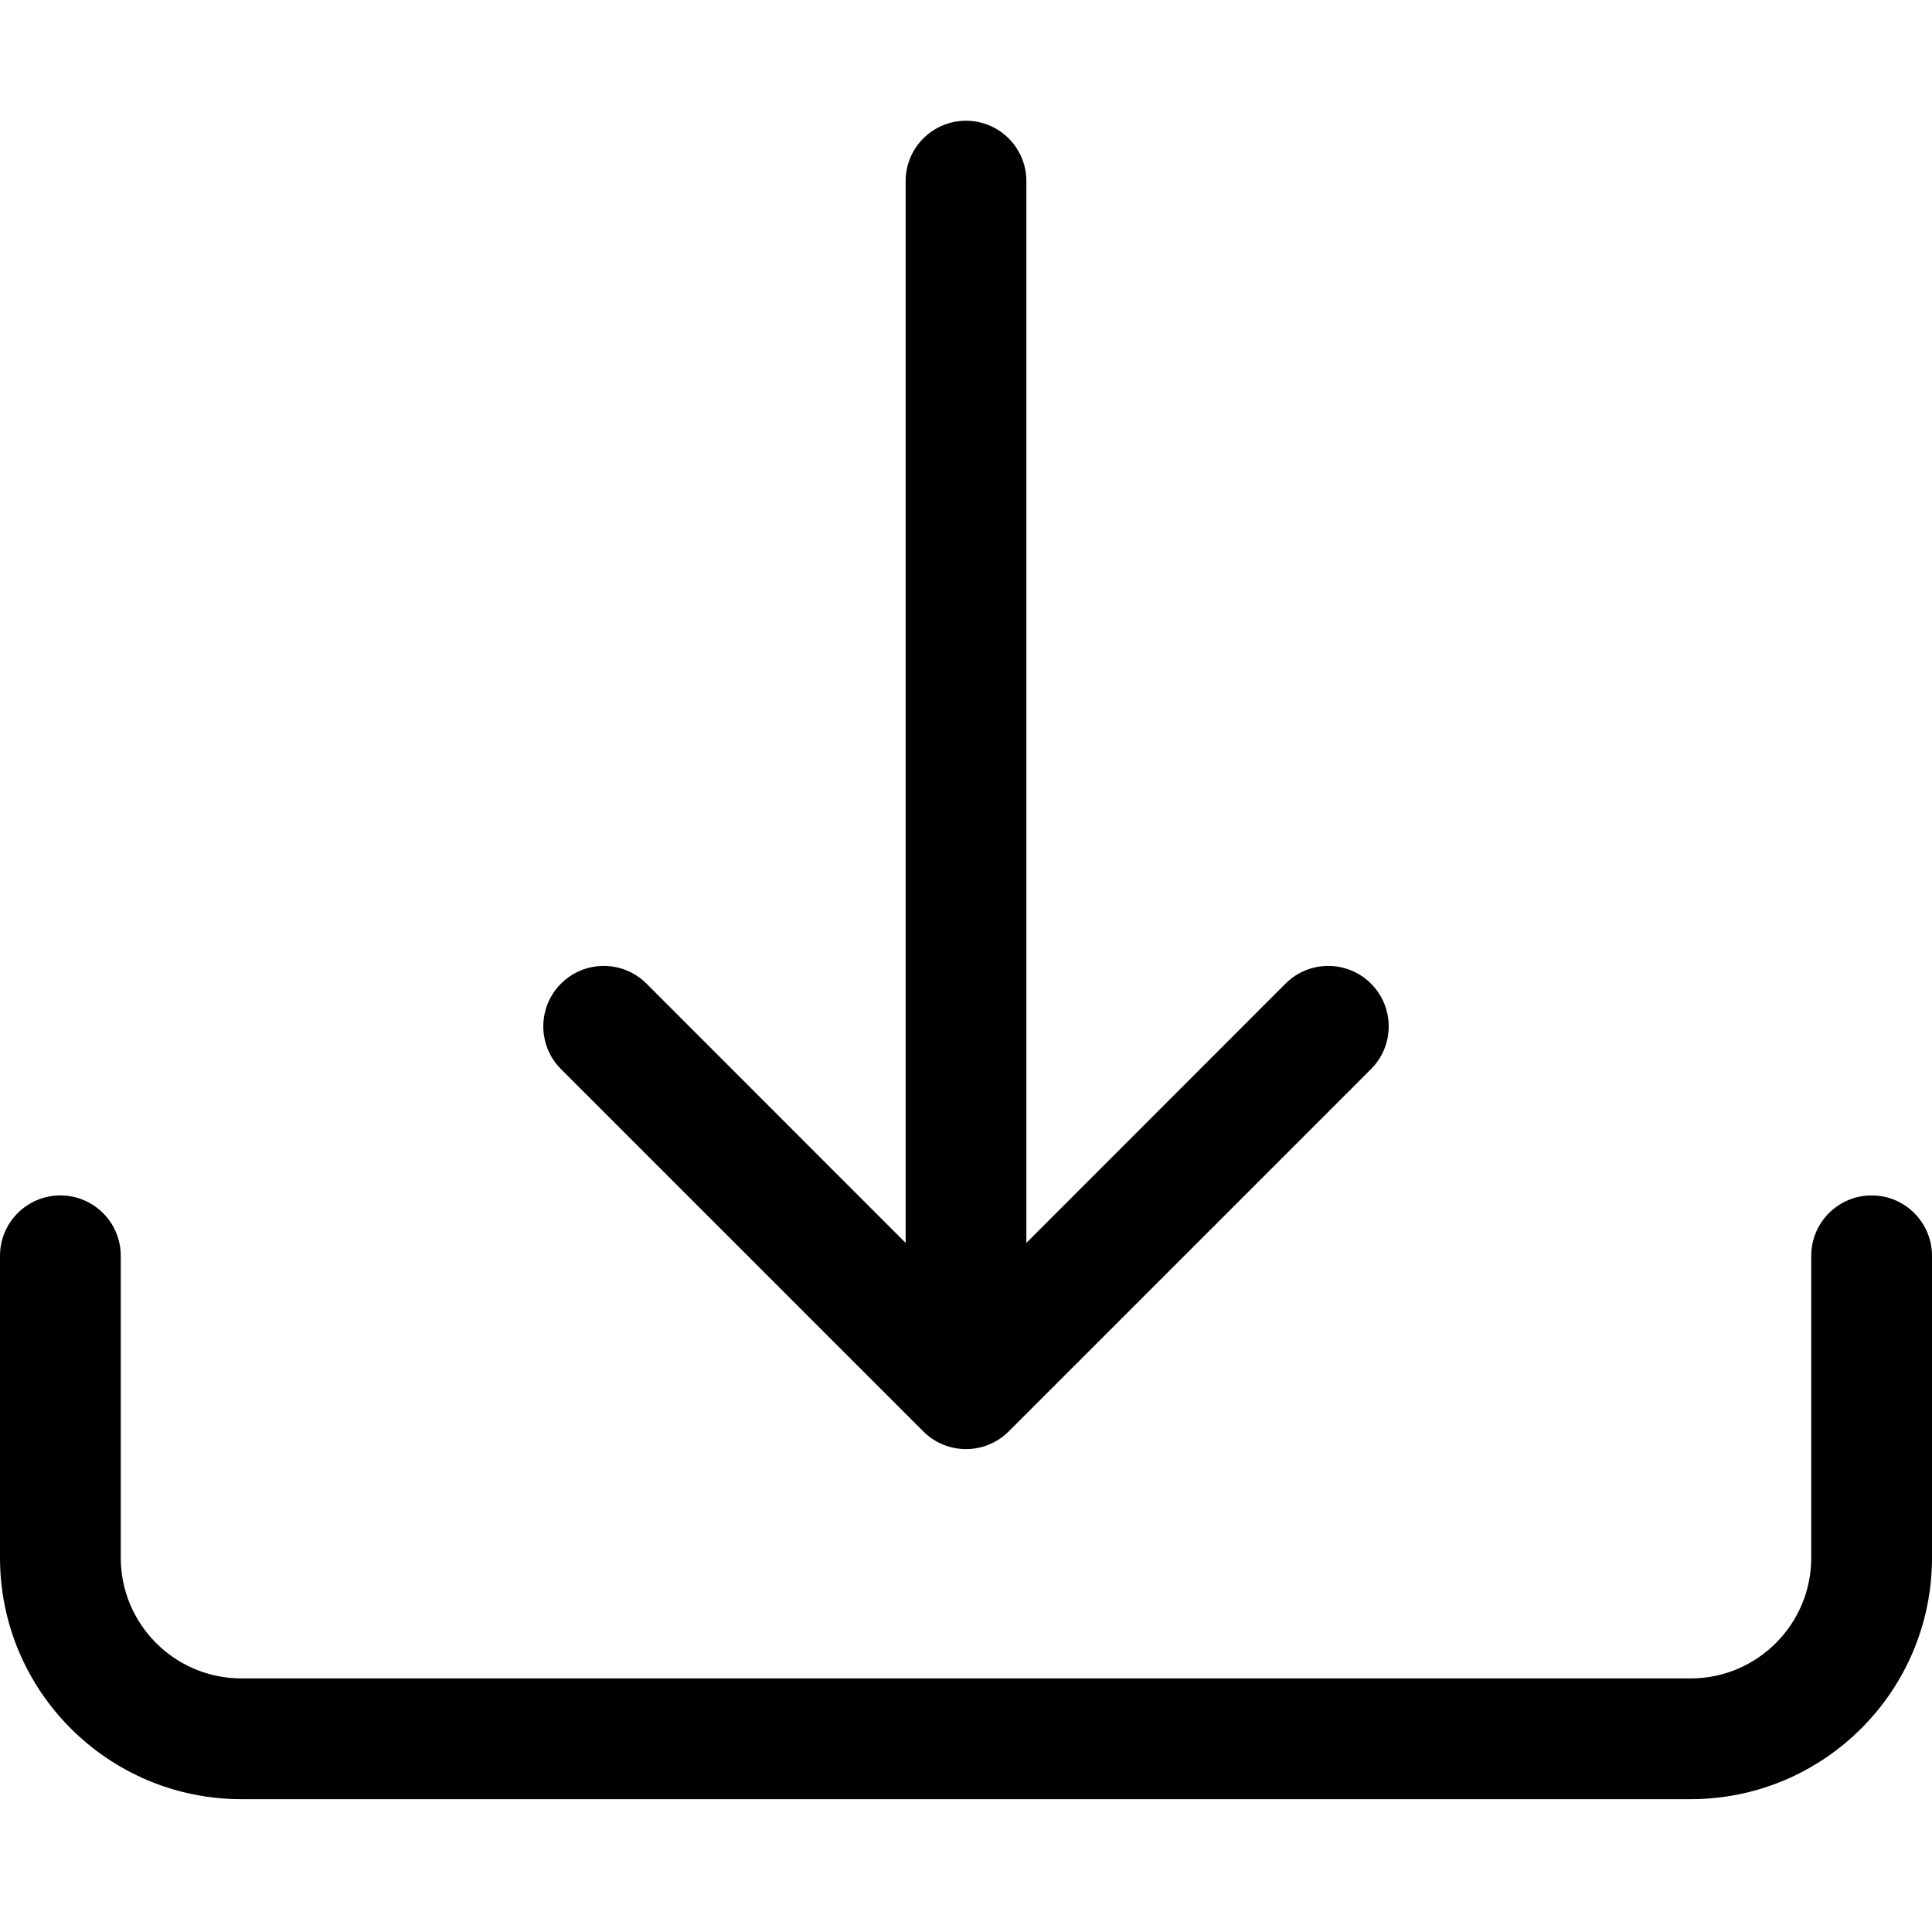
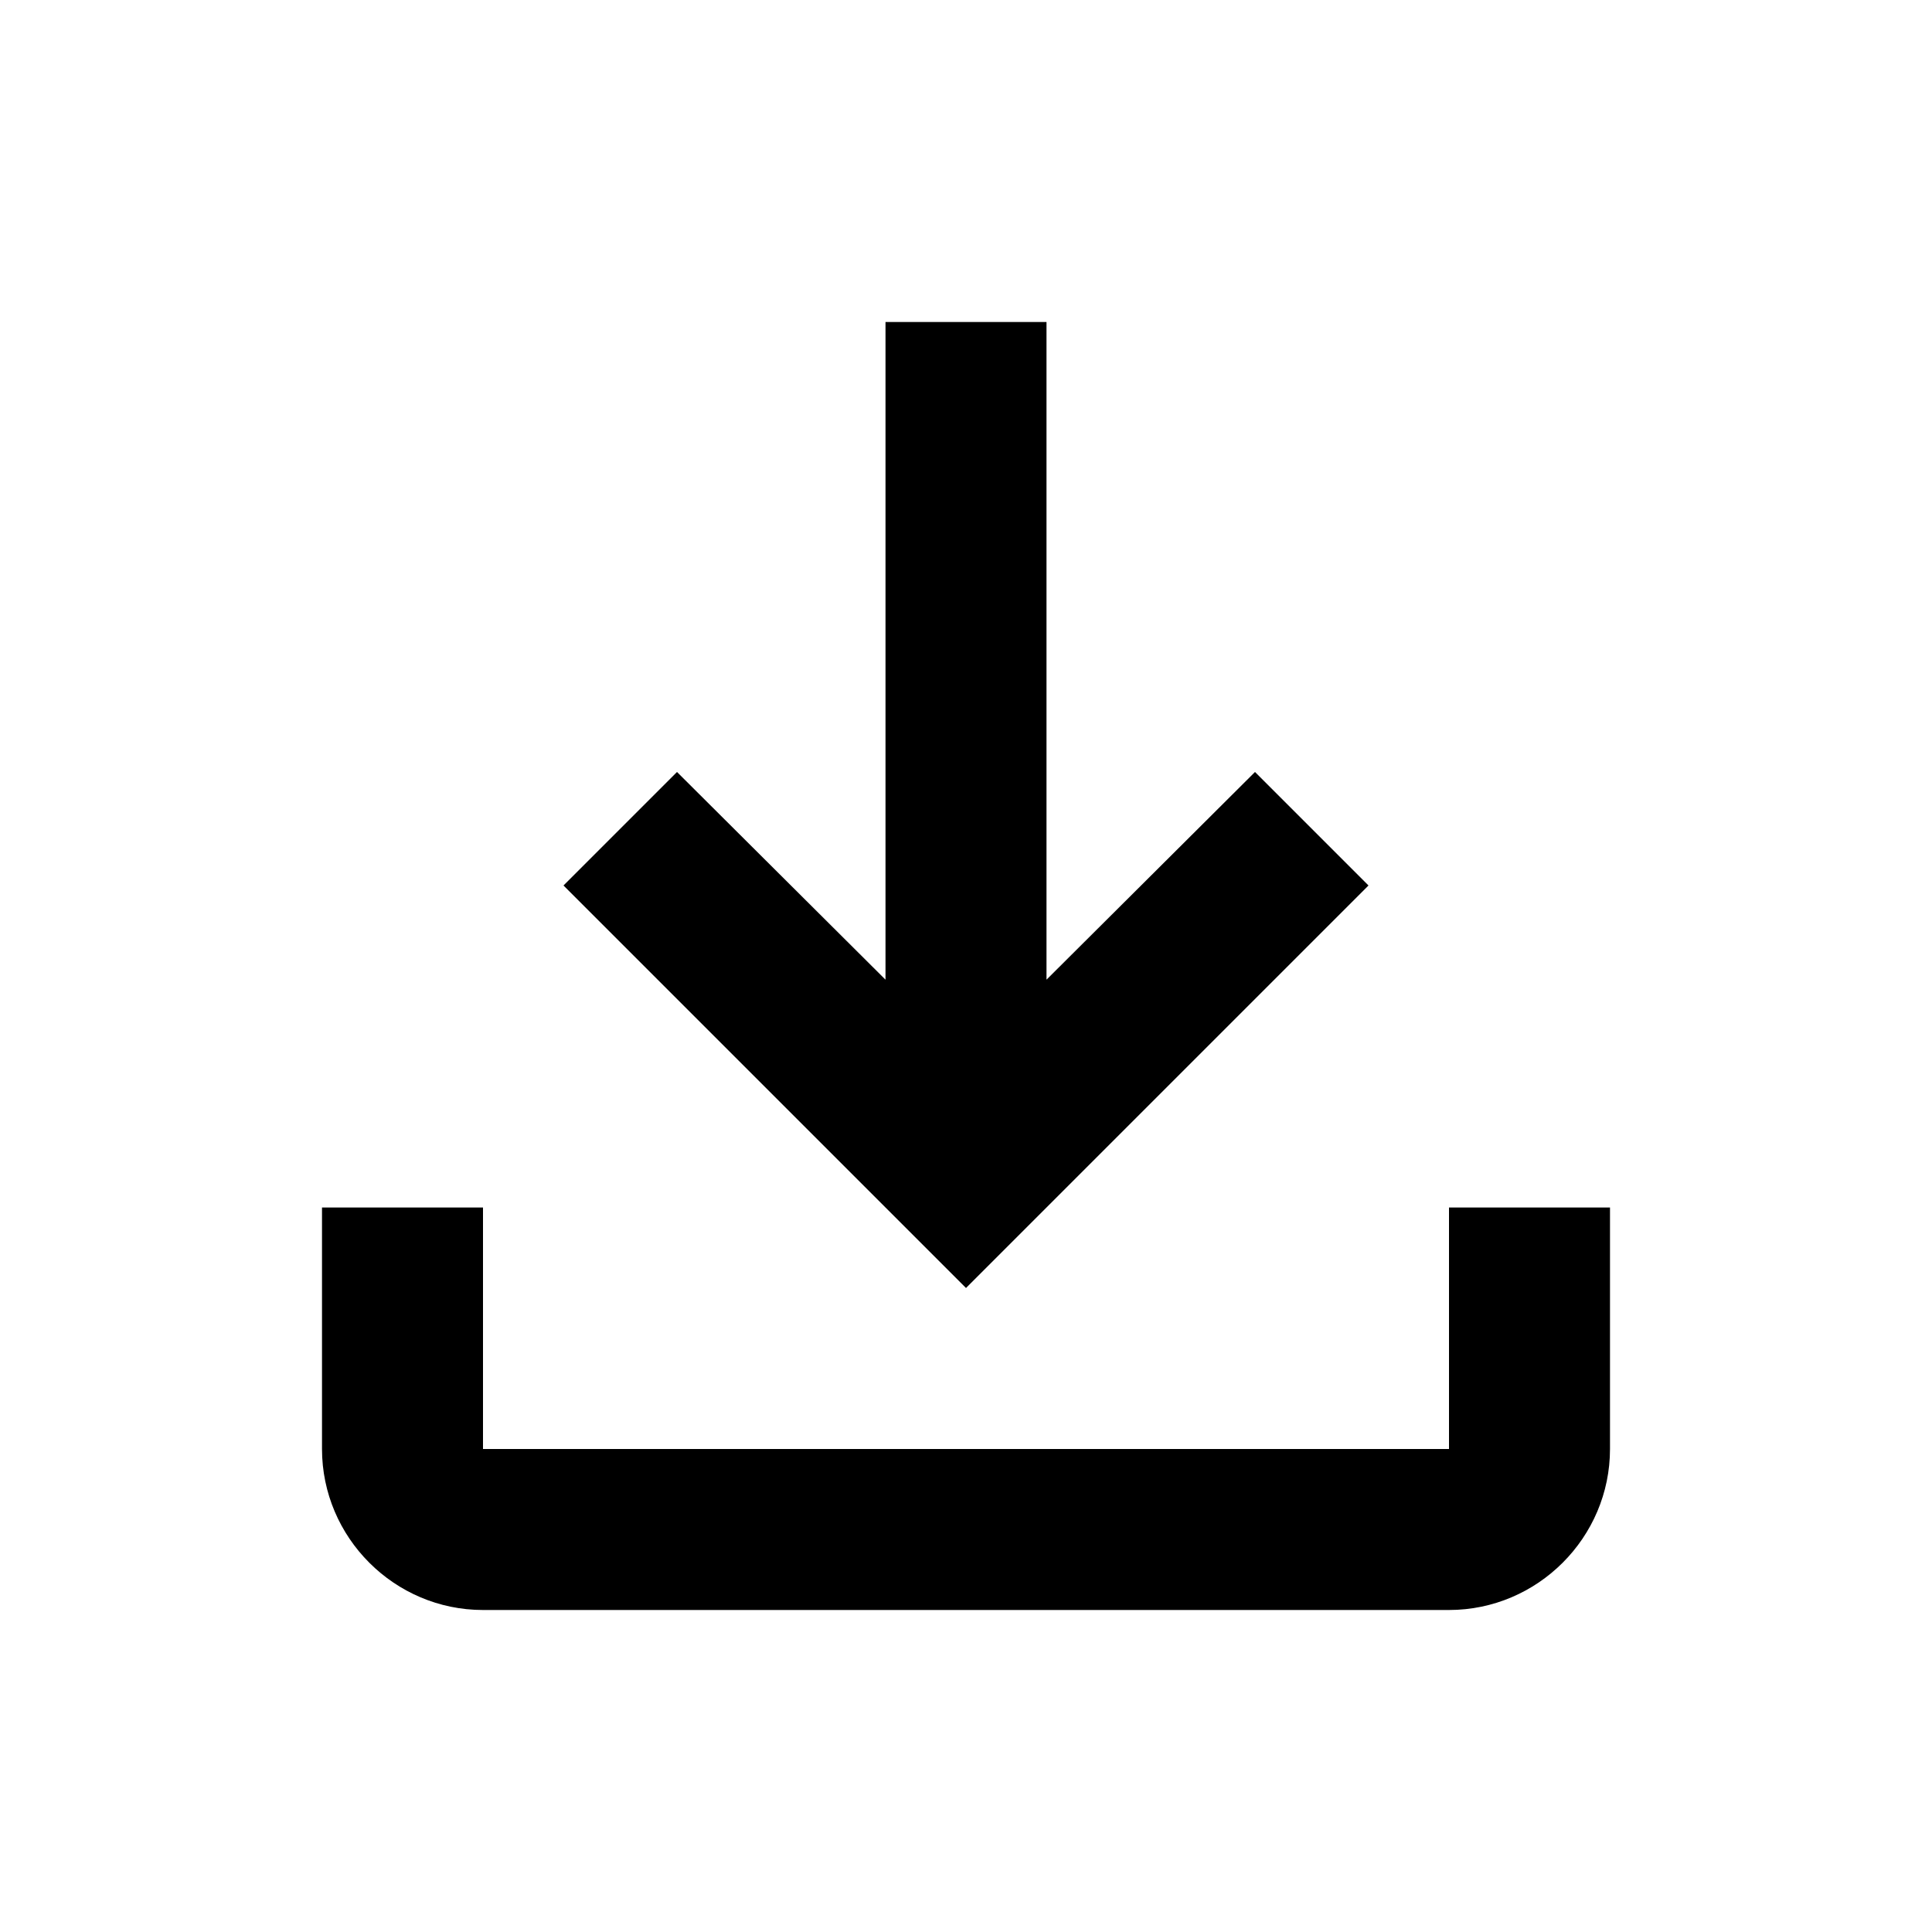
- <svg xmlns="http://www.w3.org/2000/svg" width="16" height="16" fill="currentColor" class="bi bi-download" viewBox="0 0 16 16">
-   <path d="M.5 9.9a.5.5 0 0 1 .5.5v2.5a1 1 0 0 0 1 1h12a1 1 0 0 0 1-1v-2.5a.5.5 0 0 1 1 0v2.5a2 2 0 0 1-2 2H2a2 2 0 0 1-2-2v-2.5a.5.5 0 0 1 .5-.5z" />
-   <path d="M7.646 11.854a.5.5 0 0 0 .708 0l3-3a.5.5 0 0 0-.708-.708L8.5 10.293V1.5a.5.5 0 0 0-1 0v8.793L5.354 8.146a.5.5 0 1 0-.708.708l3 3z" />
+ <svg xmlns="http://www.w3.org/2000/svg" enable-background="new 0 0 24 24" height="24px" viewBox="0 0 24 24" width="24px" fill="#000000">
+   <g>
+     <rect fill="none" height="24" width="24" />
+   </g>
+   <g>
+     <path d="M18,15v3H6v-3H4v3c0,1.1,0.9,2,2,2h12c1.1,0,2-0.9,2-2v-3H18z M17,11l-1.41-1.41L13,12.17V4h-2v8.17L8.41,9.59L7,11l5,5 L17,11z" />
+   </g>
</svg>
